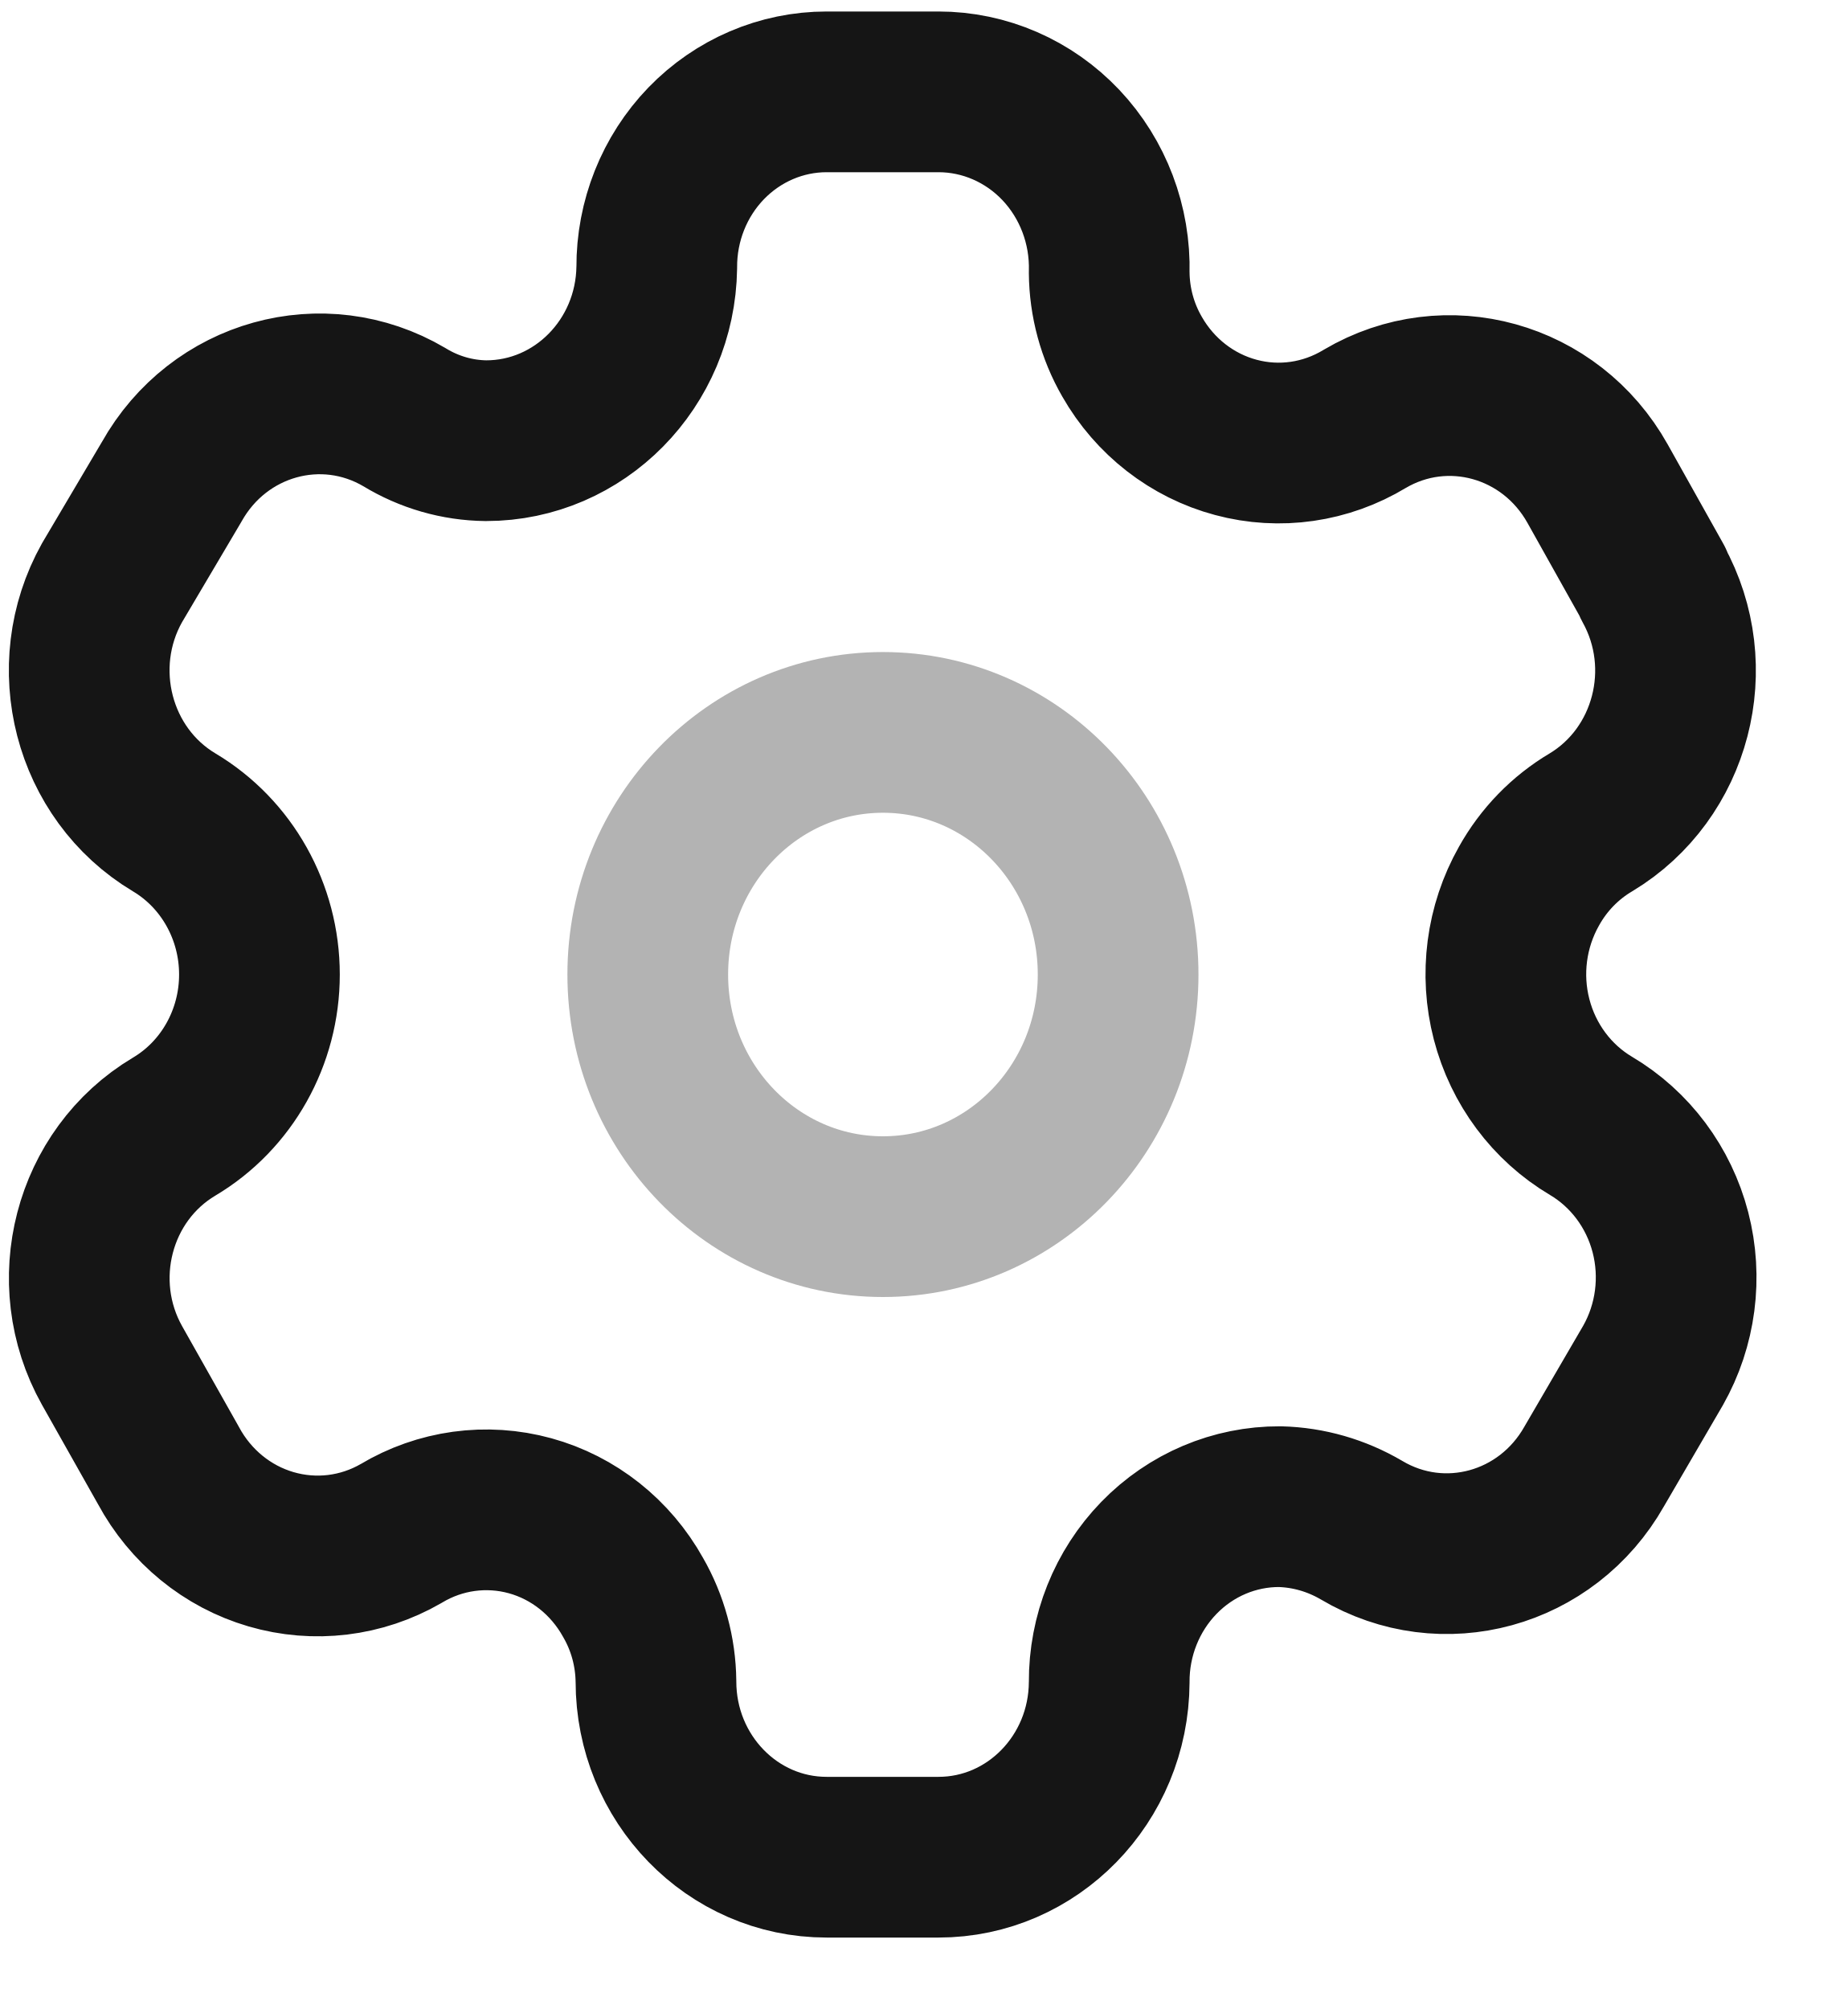
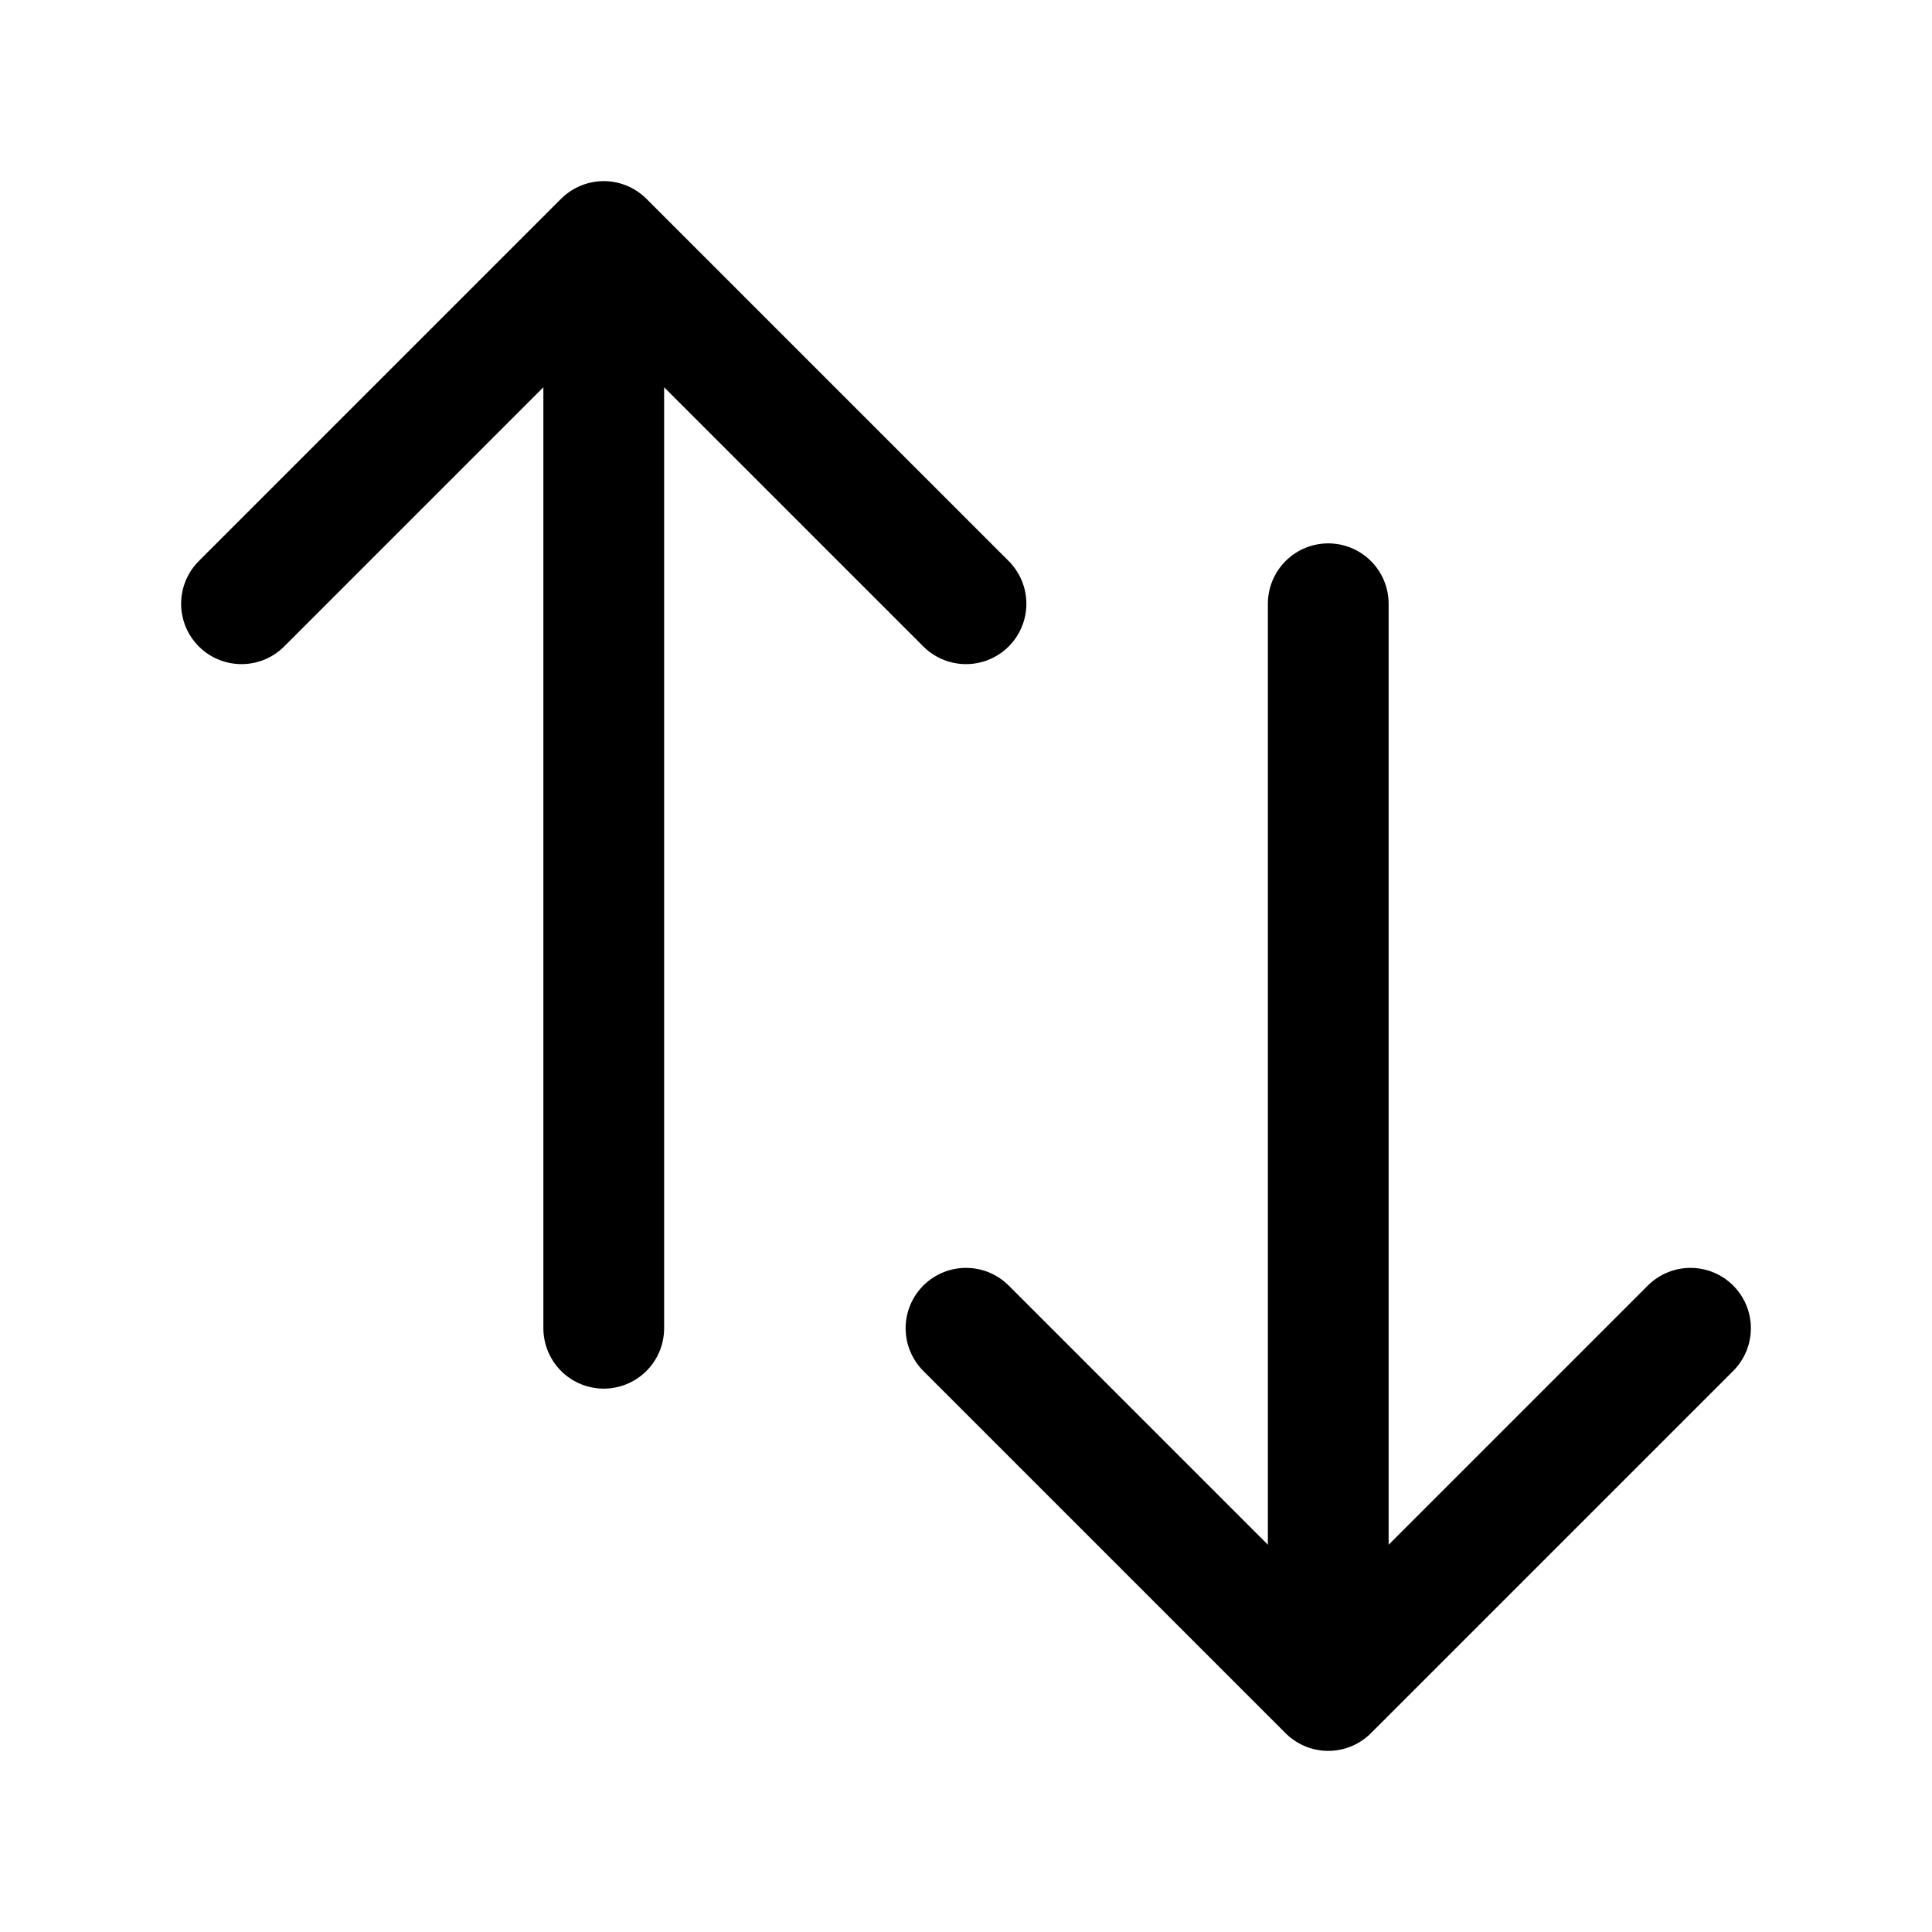
- <svg xmlns="http://www.w3.org/2000/svg" width="23" height="25" viewBox="0 0 23 25" fill="none">
-   <path fill-rule="evenodd" clip-rule="evenodd" d="M20.574 7.252L19.883 6.018C19.298 4.973 18.002 4.613 16.986 5.212V5.212C16.502 5.505 15.925 5.589 15.382 5.443C14.838 5.298 14.373 4.936 14.089 4.438C13.906 4.121 13.808 3.76 13.805 3.392V3.392C13.821 2.801 13.604 2.229 13.204 1.805C12.804 1.382 12.254 1.143 11.68 1.143H10.288C9.725 1.143 9.186 1.374 8.789 1.784C8.393 2.194 8.171 2.75 8.174 3.329V3.329C8.157 4.524 7.211 5.484 6.049 5.484C5.692 5.48 5.341 5.379 5.033 5.191V5.191C4.017 4.592 2.721 4.952 2.136 5.997L1.394 7.252C0.81 8.295 1.156 9.628 2.167 10.233V10.233C2.824 10.624 3.229 11.346 3.229 12.127C3.229 12.908 2.824 13.63 2.167 14.02V14.02C1.157 14.622 0.811 15.951 1.394 16.991V16.991L2.096 18.236C2.37 18.745 2.829 19.12 3.373 19.279C3.917 19.438 4.499 19.368 4.992 19.083V19.083C5.477 18.792 6.055 18.713 6.597 18.862C7.139 19.011 7.6 19.377 7.879 19.878C8.062 20.195 8.16 20.556 8.164 20.924V20.924C8.164 22.132 9.115 23.111 10.288 23.111H11.68C12.85 23.111 13.799 22.138 13.805 20.935V20.935C13.802 20.354 14.025 19.797 14.424 19.386C14.823 18.975 15.365 18.746 15.929 18.749C16.286 18.758 16.635 18.859 16.945 19.041V19.041C17.959 19.643 19.254 19.287 19.842 18.247V18.247L20.574 16.991C20.857 16.491 20.935 15.895 20.79 15.335C20.645 14.776 20.289 14.299 19.801 14.01V14.01C19.314 13.721 18.958 13.244 18.813 12.684C18.668 12.125 18.746 11.529 19.029 11.028C19.213 10.697 19.48 10.423 19.801 10.233V10.233C20.806 9.628 21.151 8.303 20.574 7.263V7.263V7.252Z" stroke="#151515" stroke-width="2" stroke-linecap="round" stroke-linejoin="round" />
-   <ellipse cx="10.989" cy="12.127" rx="2.927" ry="3.013" stroke="black" stroke-opacity="0.3" stroke-width="2" stroke-linecap="round" stroke-linejoin="round" />
+ <svg xmlns="http://www.w3.org/2000/svg" fill="none" viewBox="0 0 24 24" stroke-width="1.5" stroke="currentColor" class="w-6 h-6">
+   <path stroke-linecap="round" stroke-linejoin="round" d="M3 7.5L7.5 3m0 0L12 7.5M7.5 3v13.5m13.5 0L16.5 21m0 0L12 16.5m4.5 4.5V7.5" />
</svg>
